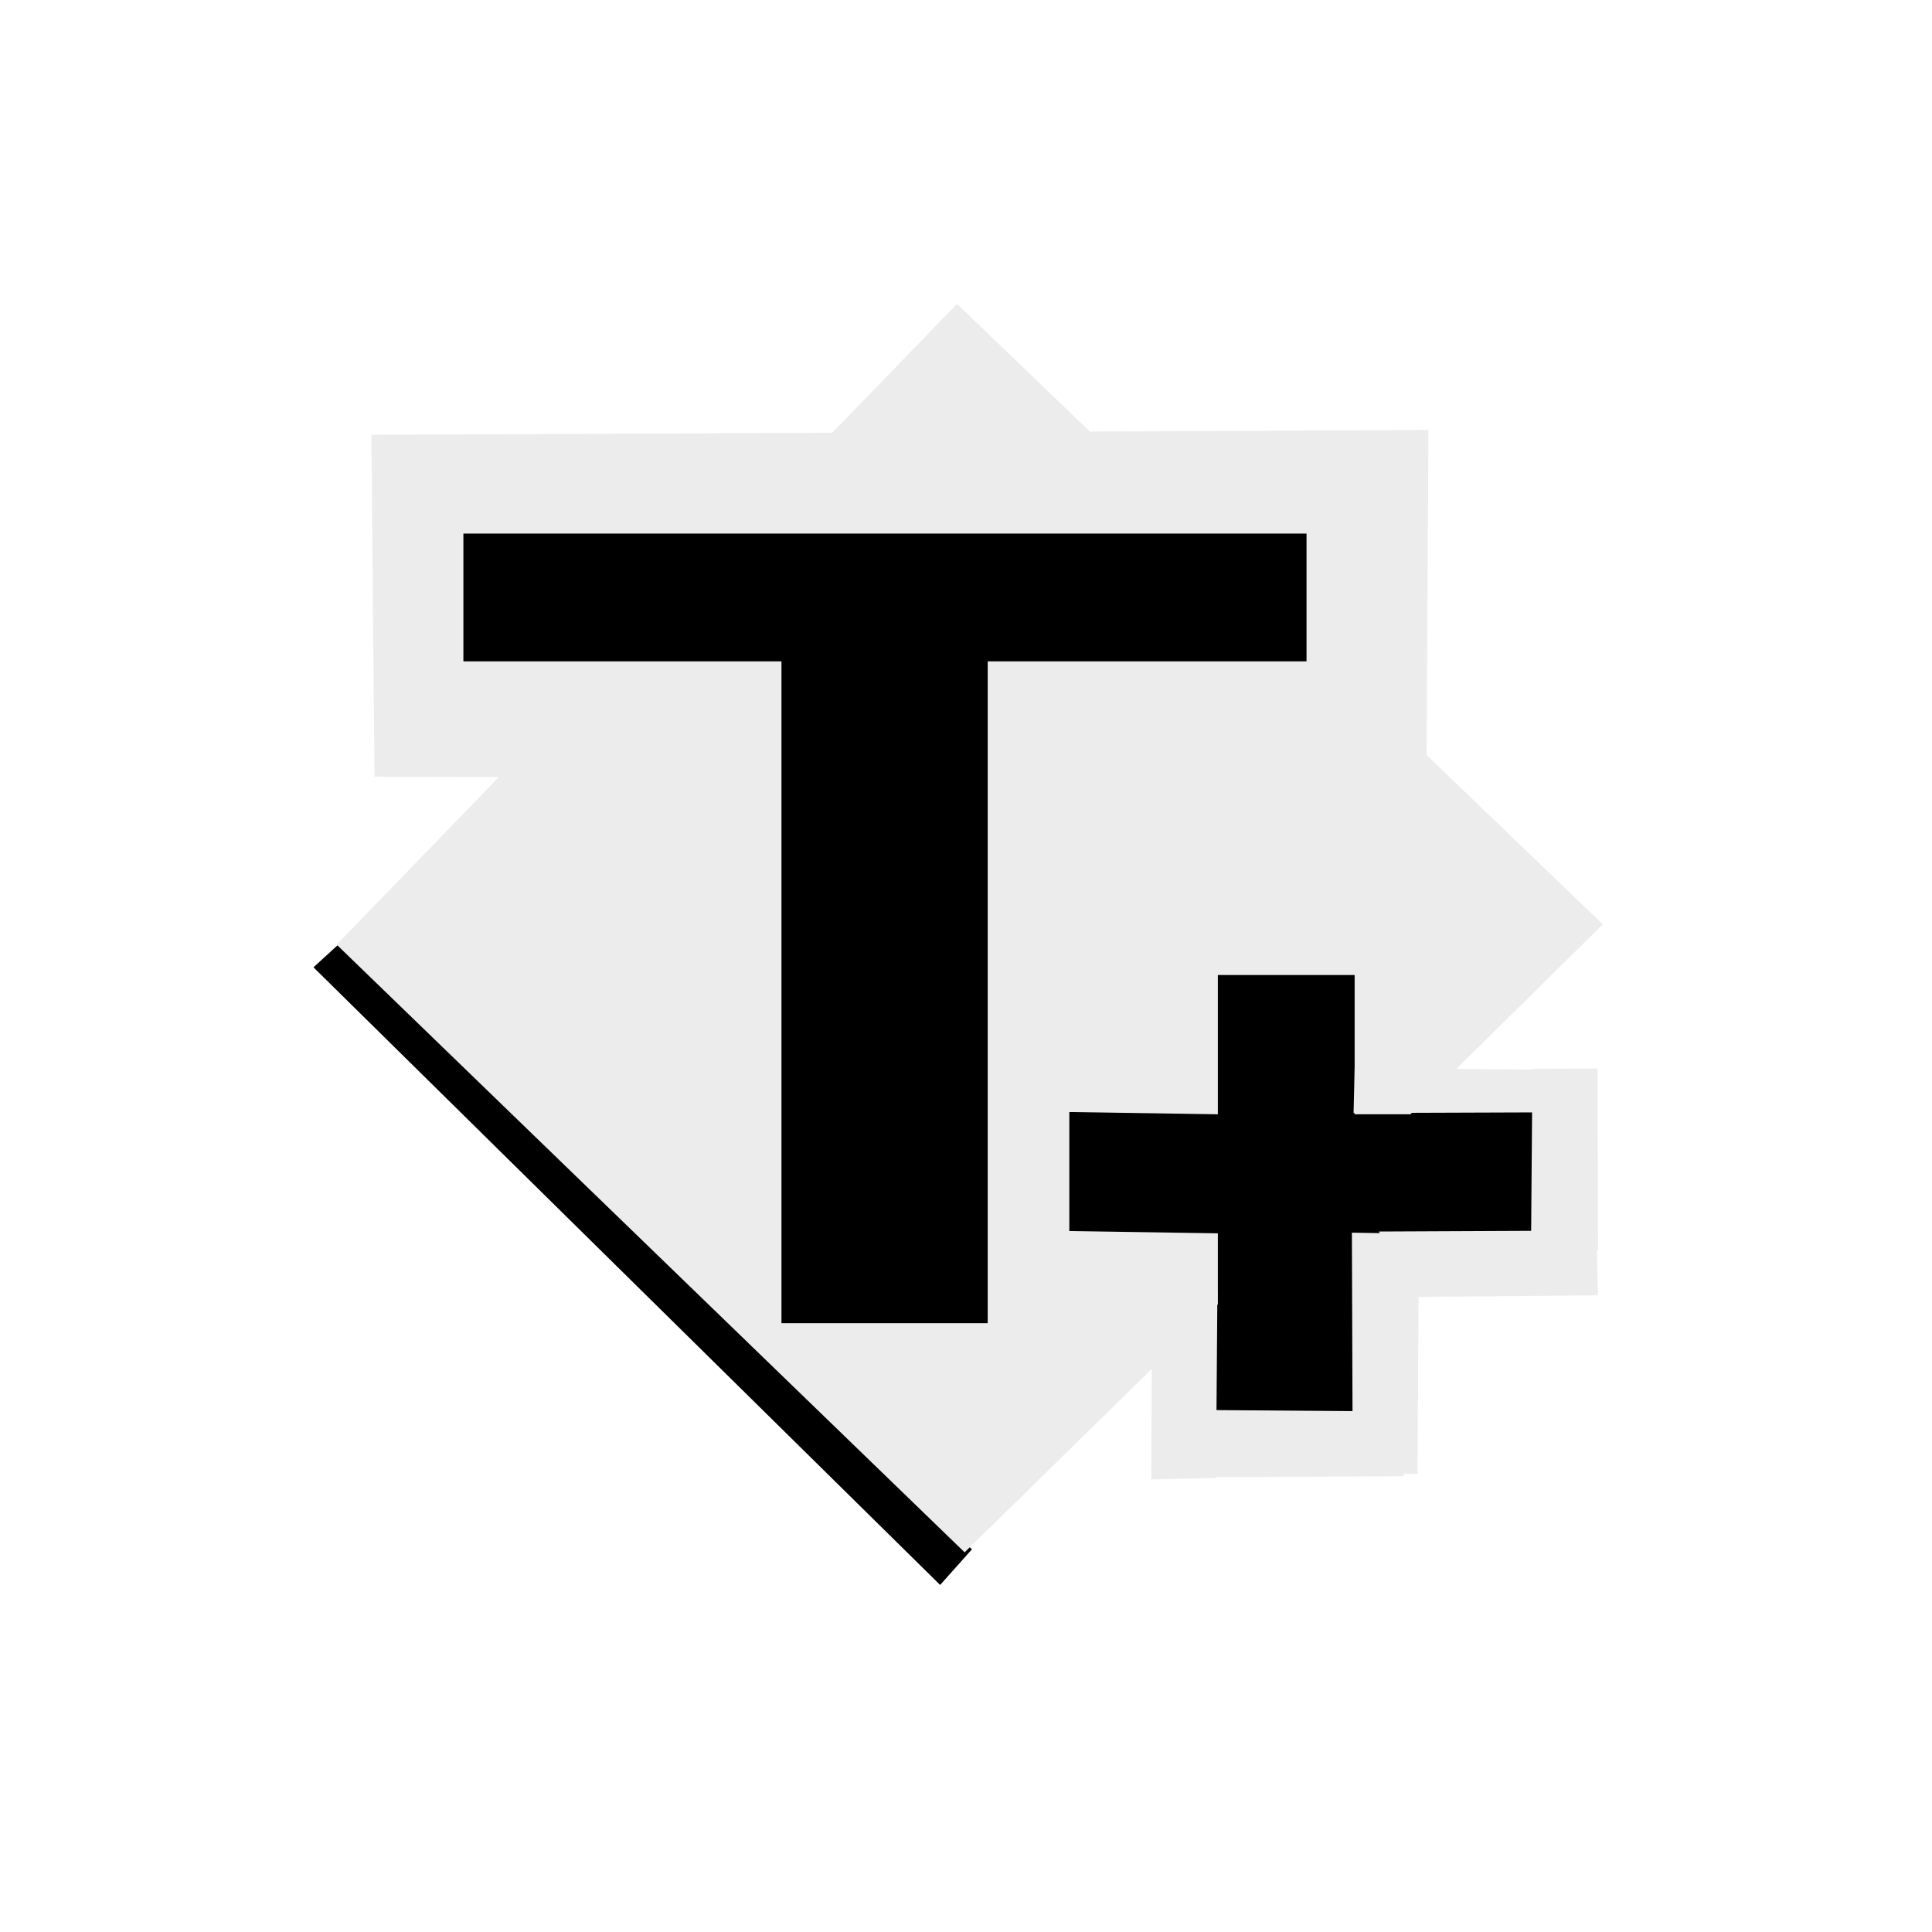
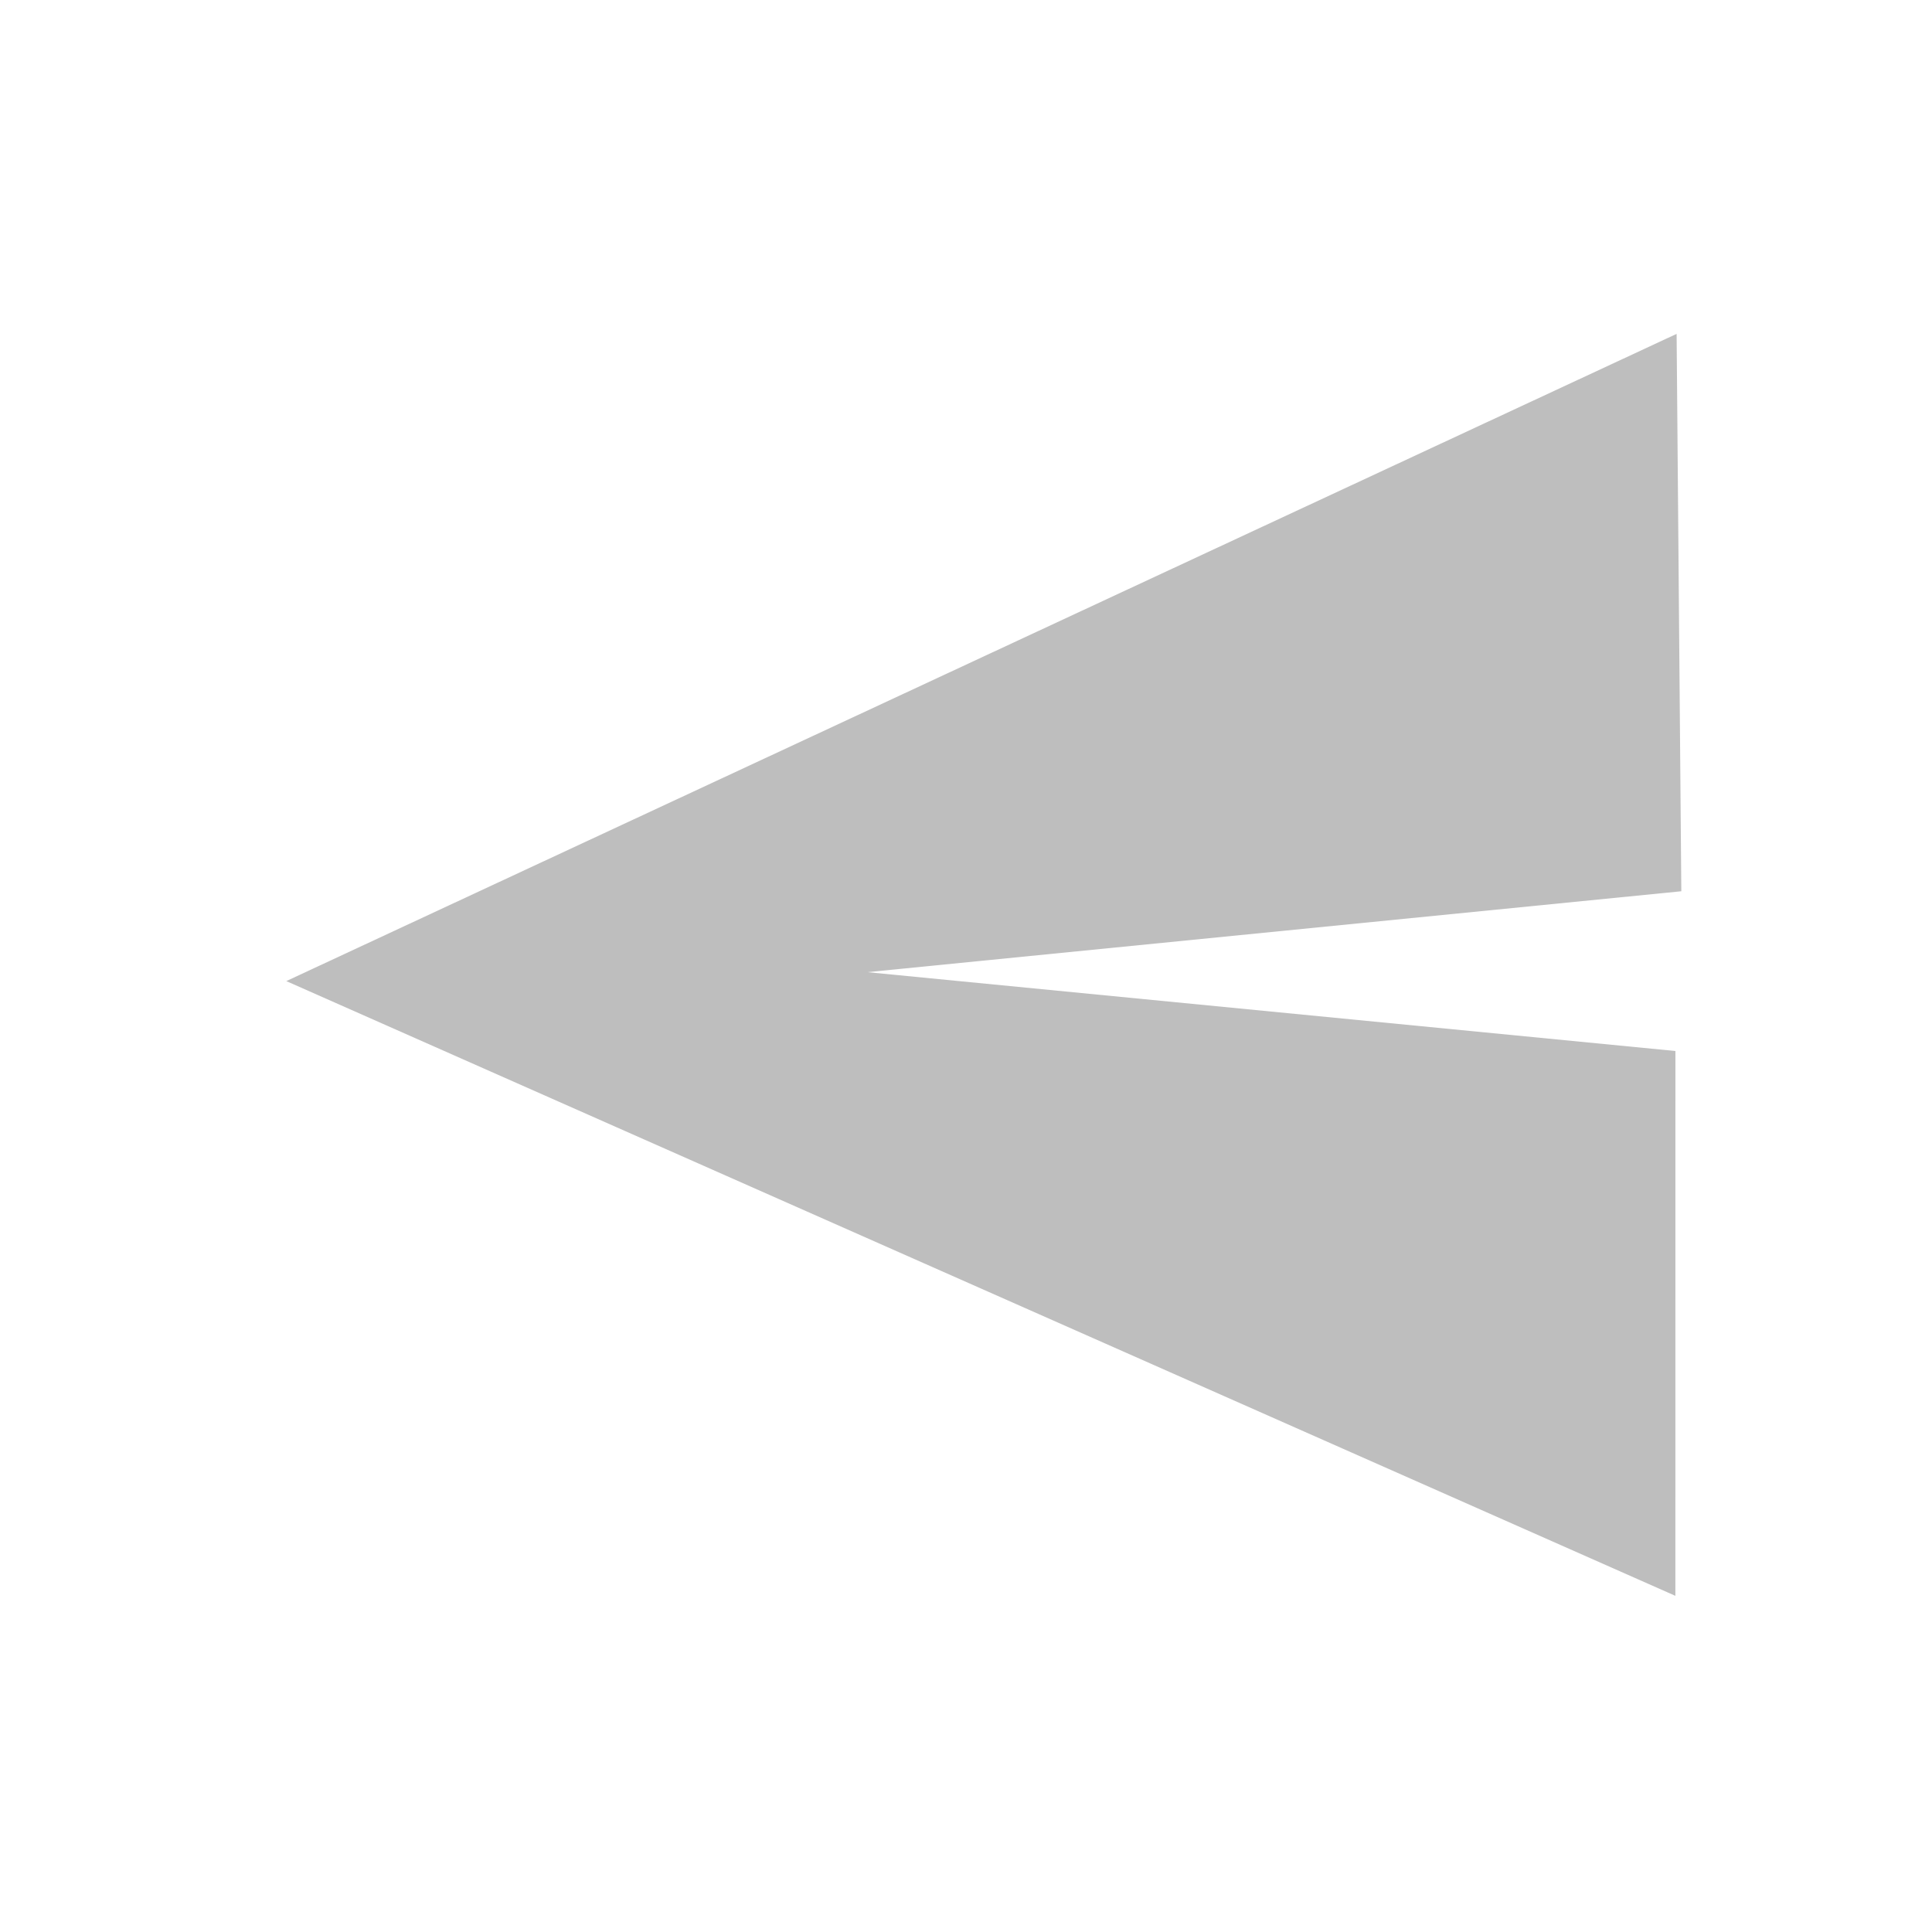
- <svg xmlns="http://www.w3.org/2000/svg" height="16" width="16" version="1.1" id="svg3044">
-   <defs id="defs3050" />
-   <g style="fill:#bebebe;fill-opacity:1" id="mail" transform="matrix(0.03272265,0,0,0.03629235,0.06035749,-0.7100532)">
-     <rect style="fill:#0000ff;fill-opacity:1;fill-rule:evenodd;stroke:#000000;stroke-width:23.831px;stroke-linecap:butt;stroke-linejoin:miter;stroke-opacity:1" id="rect2997-4" width="130.722" height="11.53" x="247.042" y="281.293" />
-     <rect style="fill:#0000ff;fill-rule:evenodd;stroke:#000000;stroke-width:29.018px;stroke-linecap:butt;stroke-linejoin:miter;stroke-opacity:1" id="rect2997" width="22.708" height="98.409" x="305.81" y="237.193" />
-     <path id="path3054-0-2" d="m 306.261,314.282 -16.561,7.773 -0.189,35.099 16.39,-0.332 z" style="fill:#ececec;fill-opacity:1;stroke:none;display:inline" />
-     <path id="path3054-0" d="m 359.672,117.674 -267.538,1.113 0.806,78.033 266.223,0.476 z" style="fill:#ececec;fill-opacity:1;stroke:none;display:inline" />
-     <g id="g3243" transform="matrix(25.6346,0,0,-23.11319,75.94106,6003.175)" style="fill:#bebebe;fill-opacity:1" />
-     <g id="g3275" transform="matrix(25.6346,0,0,-23.11319,5507.746,3196.931)" style="fill:#bebebe;fill-opacity:1">
-       <g style="fill:#bebebe;fill-opacity:1;display:inline" id="g3277" transform="matrix(0.1,0,0,0.1,-0.01359451,-0.1807983)">
-         <g style="fill:#483e37;fill-opacity:1;display:inline" id="g3277-2" transform="matrix(1.080059,0,0,1.064853,139.0547,-96.04827)">
-           <path id="path3054-3" d="m -2087.038,1295.871 -2.893,-2.684 57.282,-57.264 2.907,3.304 z" style="fill:#000000;fill-opacity:1;stroke:none;display:inline" />
-         </g>
-         <path id="path3054" transform="matrix(8,0,0,-8,-2119.411,1346.751)" d="M 8.094,0.031 0.438,7.938 l 7.75,7.5 3.125,-3.062 0,-0.875 -1.833,-0.028 0,-1.469 1.833,0.028 0,-1.719 1.688,0 0,1.719 0.688,0 2.375,-2.344 z" style="fill:#ececec;fill-opacity:1;stroke:none;display:inline" />
-       </g>
-     </g>
-     <path id="path3054-0-2-16" d="m 357.262,301.101 -16.966,-0.253 0.216,55.345 16.39,-0.332 z" style="fill:#ececec;fill-opacity:1;stroke:none;display:inline" />
-     <path id="path3054-0-2-16-6" d="m 305.832,341.336 -0.28,15.297 47.829,-0.194 -0.368,-14.778 z" style="fill:#ececec;fill-opacity:1;stroke:none;display:inline" />
-     <path id="path3054-0-2-4" d="m 347.127,300.586 8.621,14.932 46.818,-0.377 -0.368,-14.778 z" style="fill:#ececec;fill-opacity:1;stroke:none;display:inline" />
-     <path id="path3054-0-2-16-3" d="m 341.004,263.28 -0.28,10.267 61.383,-0.194 -2.657,-9.619 z" style="fill:#ececec;fill-opacity:1;stroke:none;display:inline" />
-     <path id="path3054-0-2-16-6-7" d="m 385.628,304.621 16.966,0.253 -0.114,-41.483 -16.491,0.059 z" style="fill:#ececec;fill-opacity:1;stroke:none;display:inline" />
-     <text transform="scale(1.176278,0.8501394)" id="text3009" y="378.171" x="94.679" style="font-size:308.053px;font-style:normal;font-variant:normal;font-weight:bold;font-stretch:normal;text-align:start;line-height:125%;letter-spacing:0px;word-spacing:0px;writing-mode:lr-tb;text-anchor:start;fill:#000000;fill-opacity:1;stroke:none;font-family:Arial;-inkscape-font-specification:Arial Bold" xml:space="preserve">
-       <tspan y="378.171" x="94.679" id="tspan3011">T</tspan>
-     </text>
+ <svg xmlns="http://www.w3.org/2000/svg" height="16" width="16" version="1.1" id="svg3083">
+   <defs id="defs3107" />
+   <g fill="#bebebe" id="g3085">
+     <path d="M 2.371,8.125 13.885,2.765 l 0.039,4.616 -6.741,0.67 6.692,0.653 -2.72e-4,4.512 z" id="rect3087" />
  </g>
</svg>
